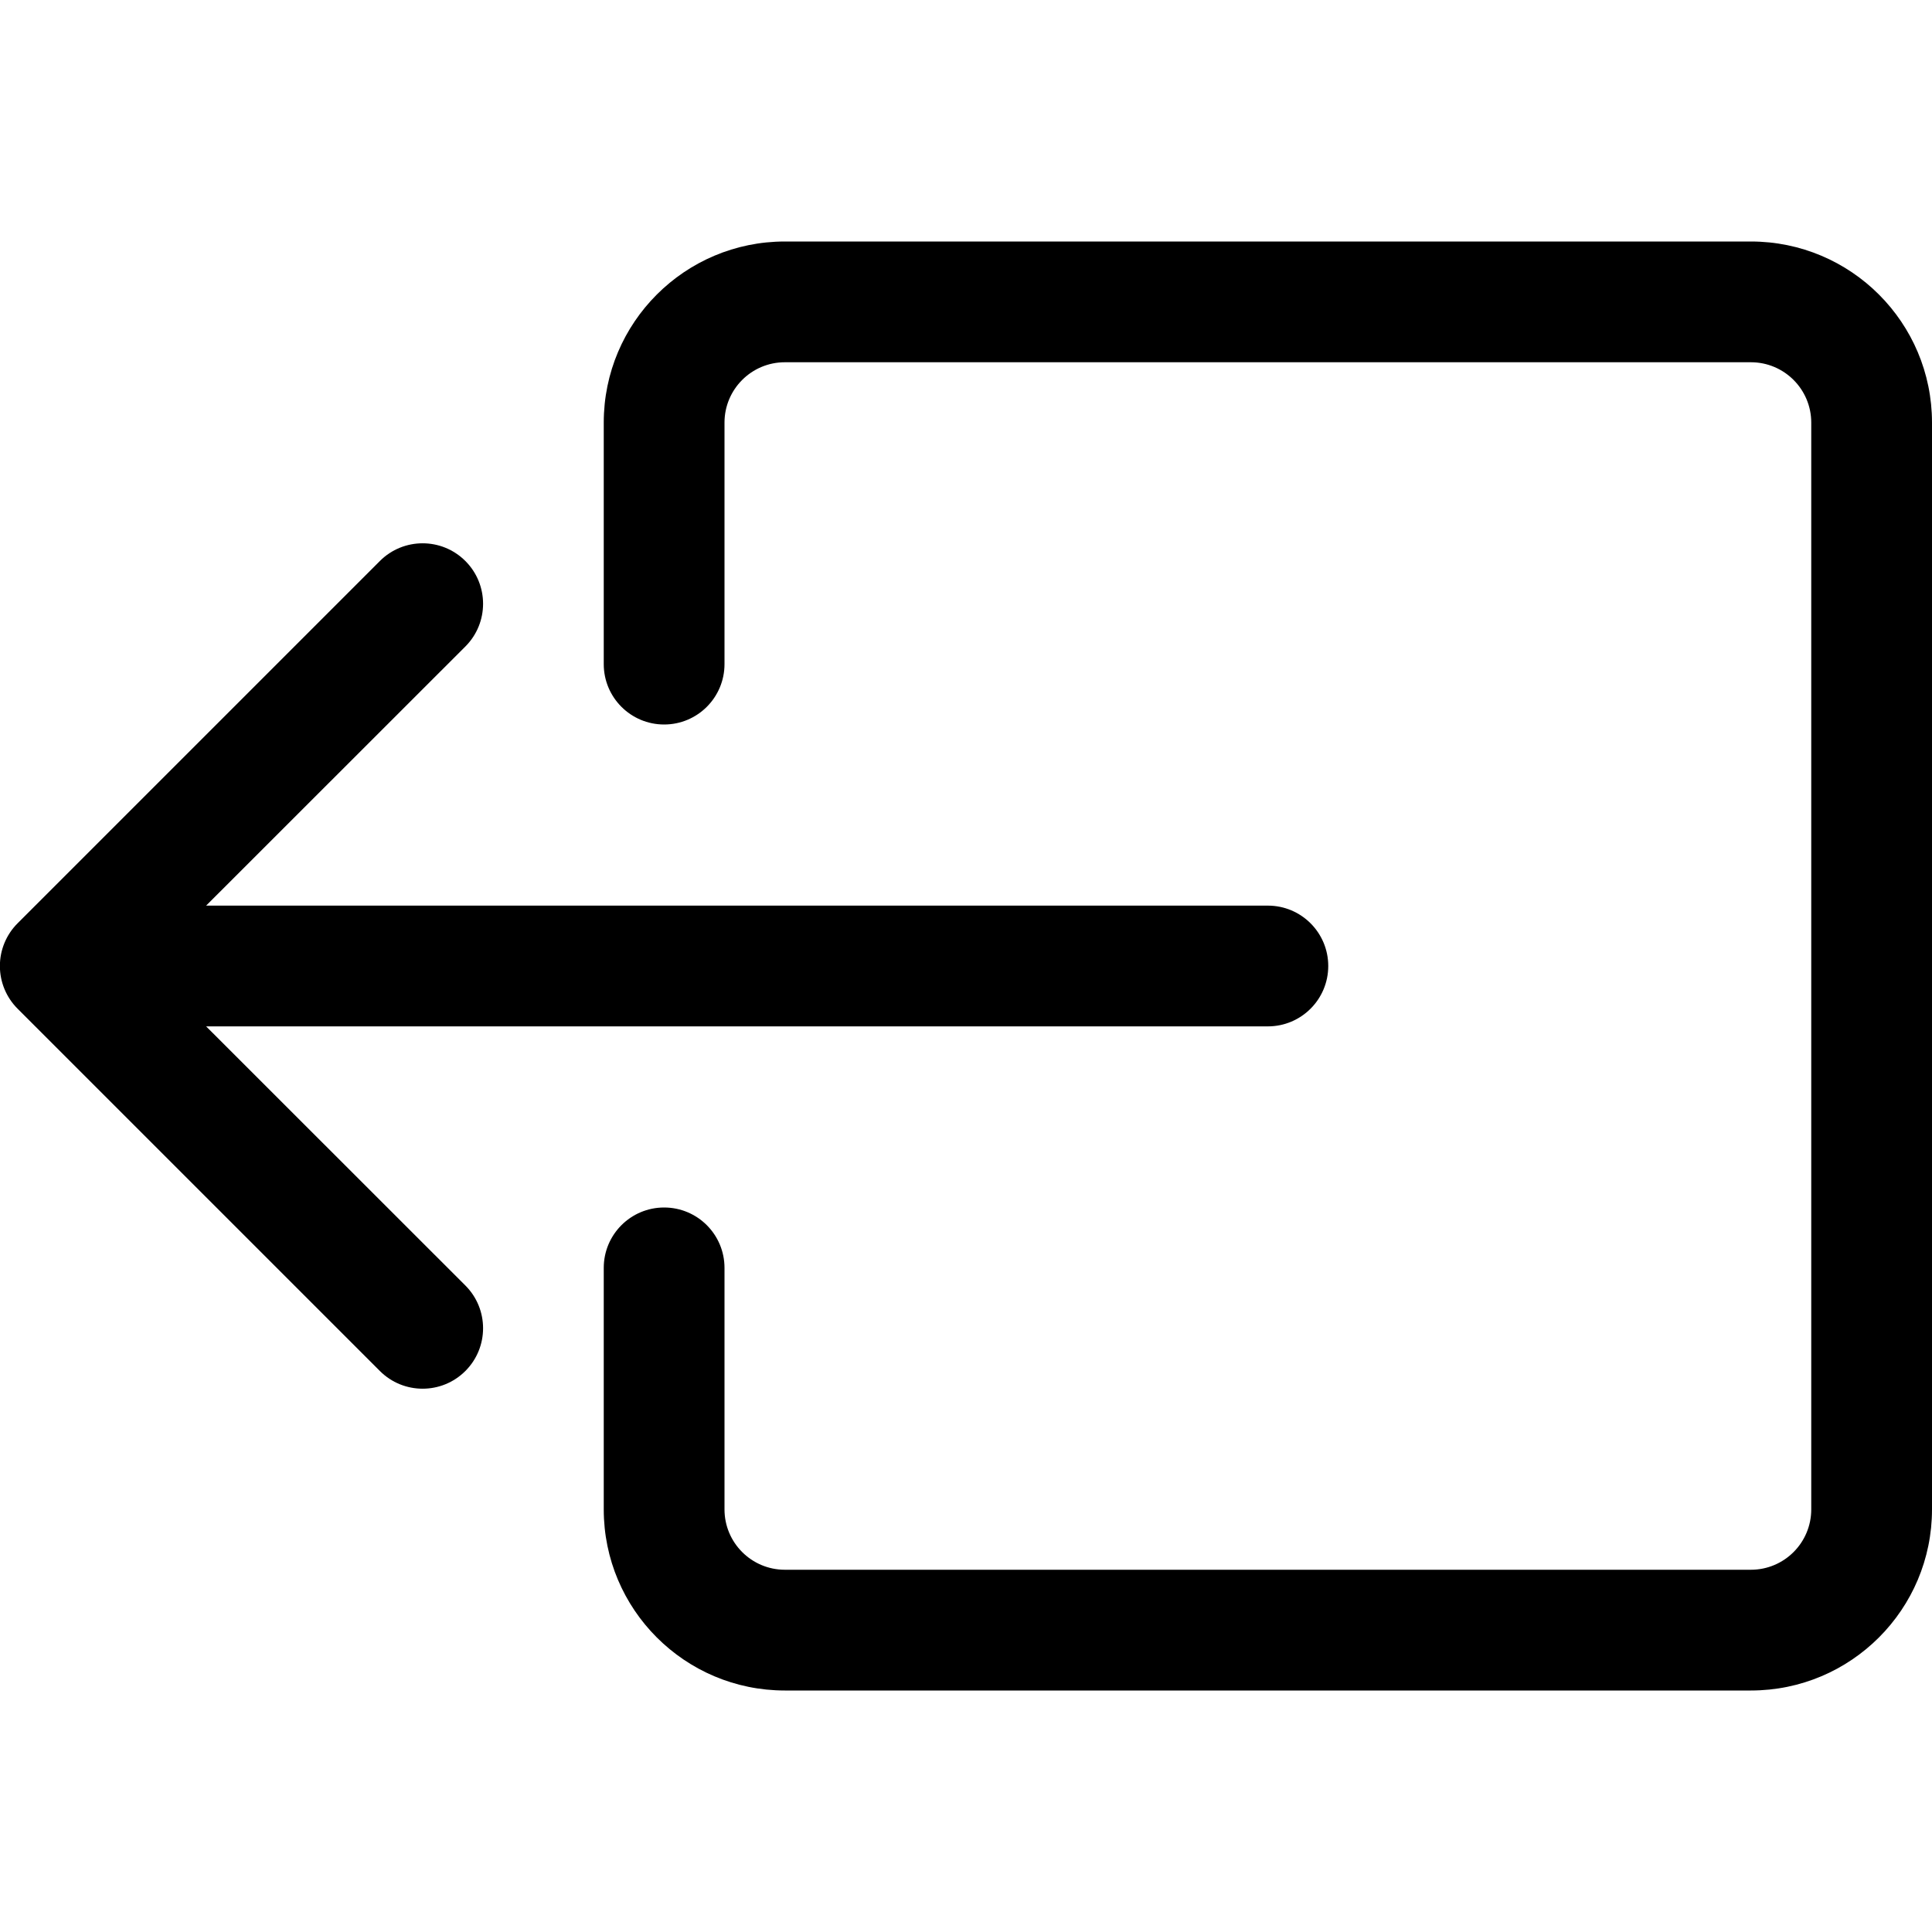
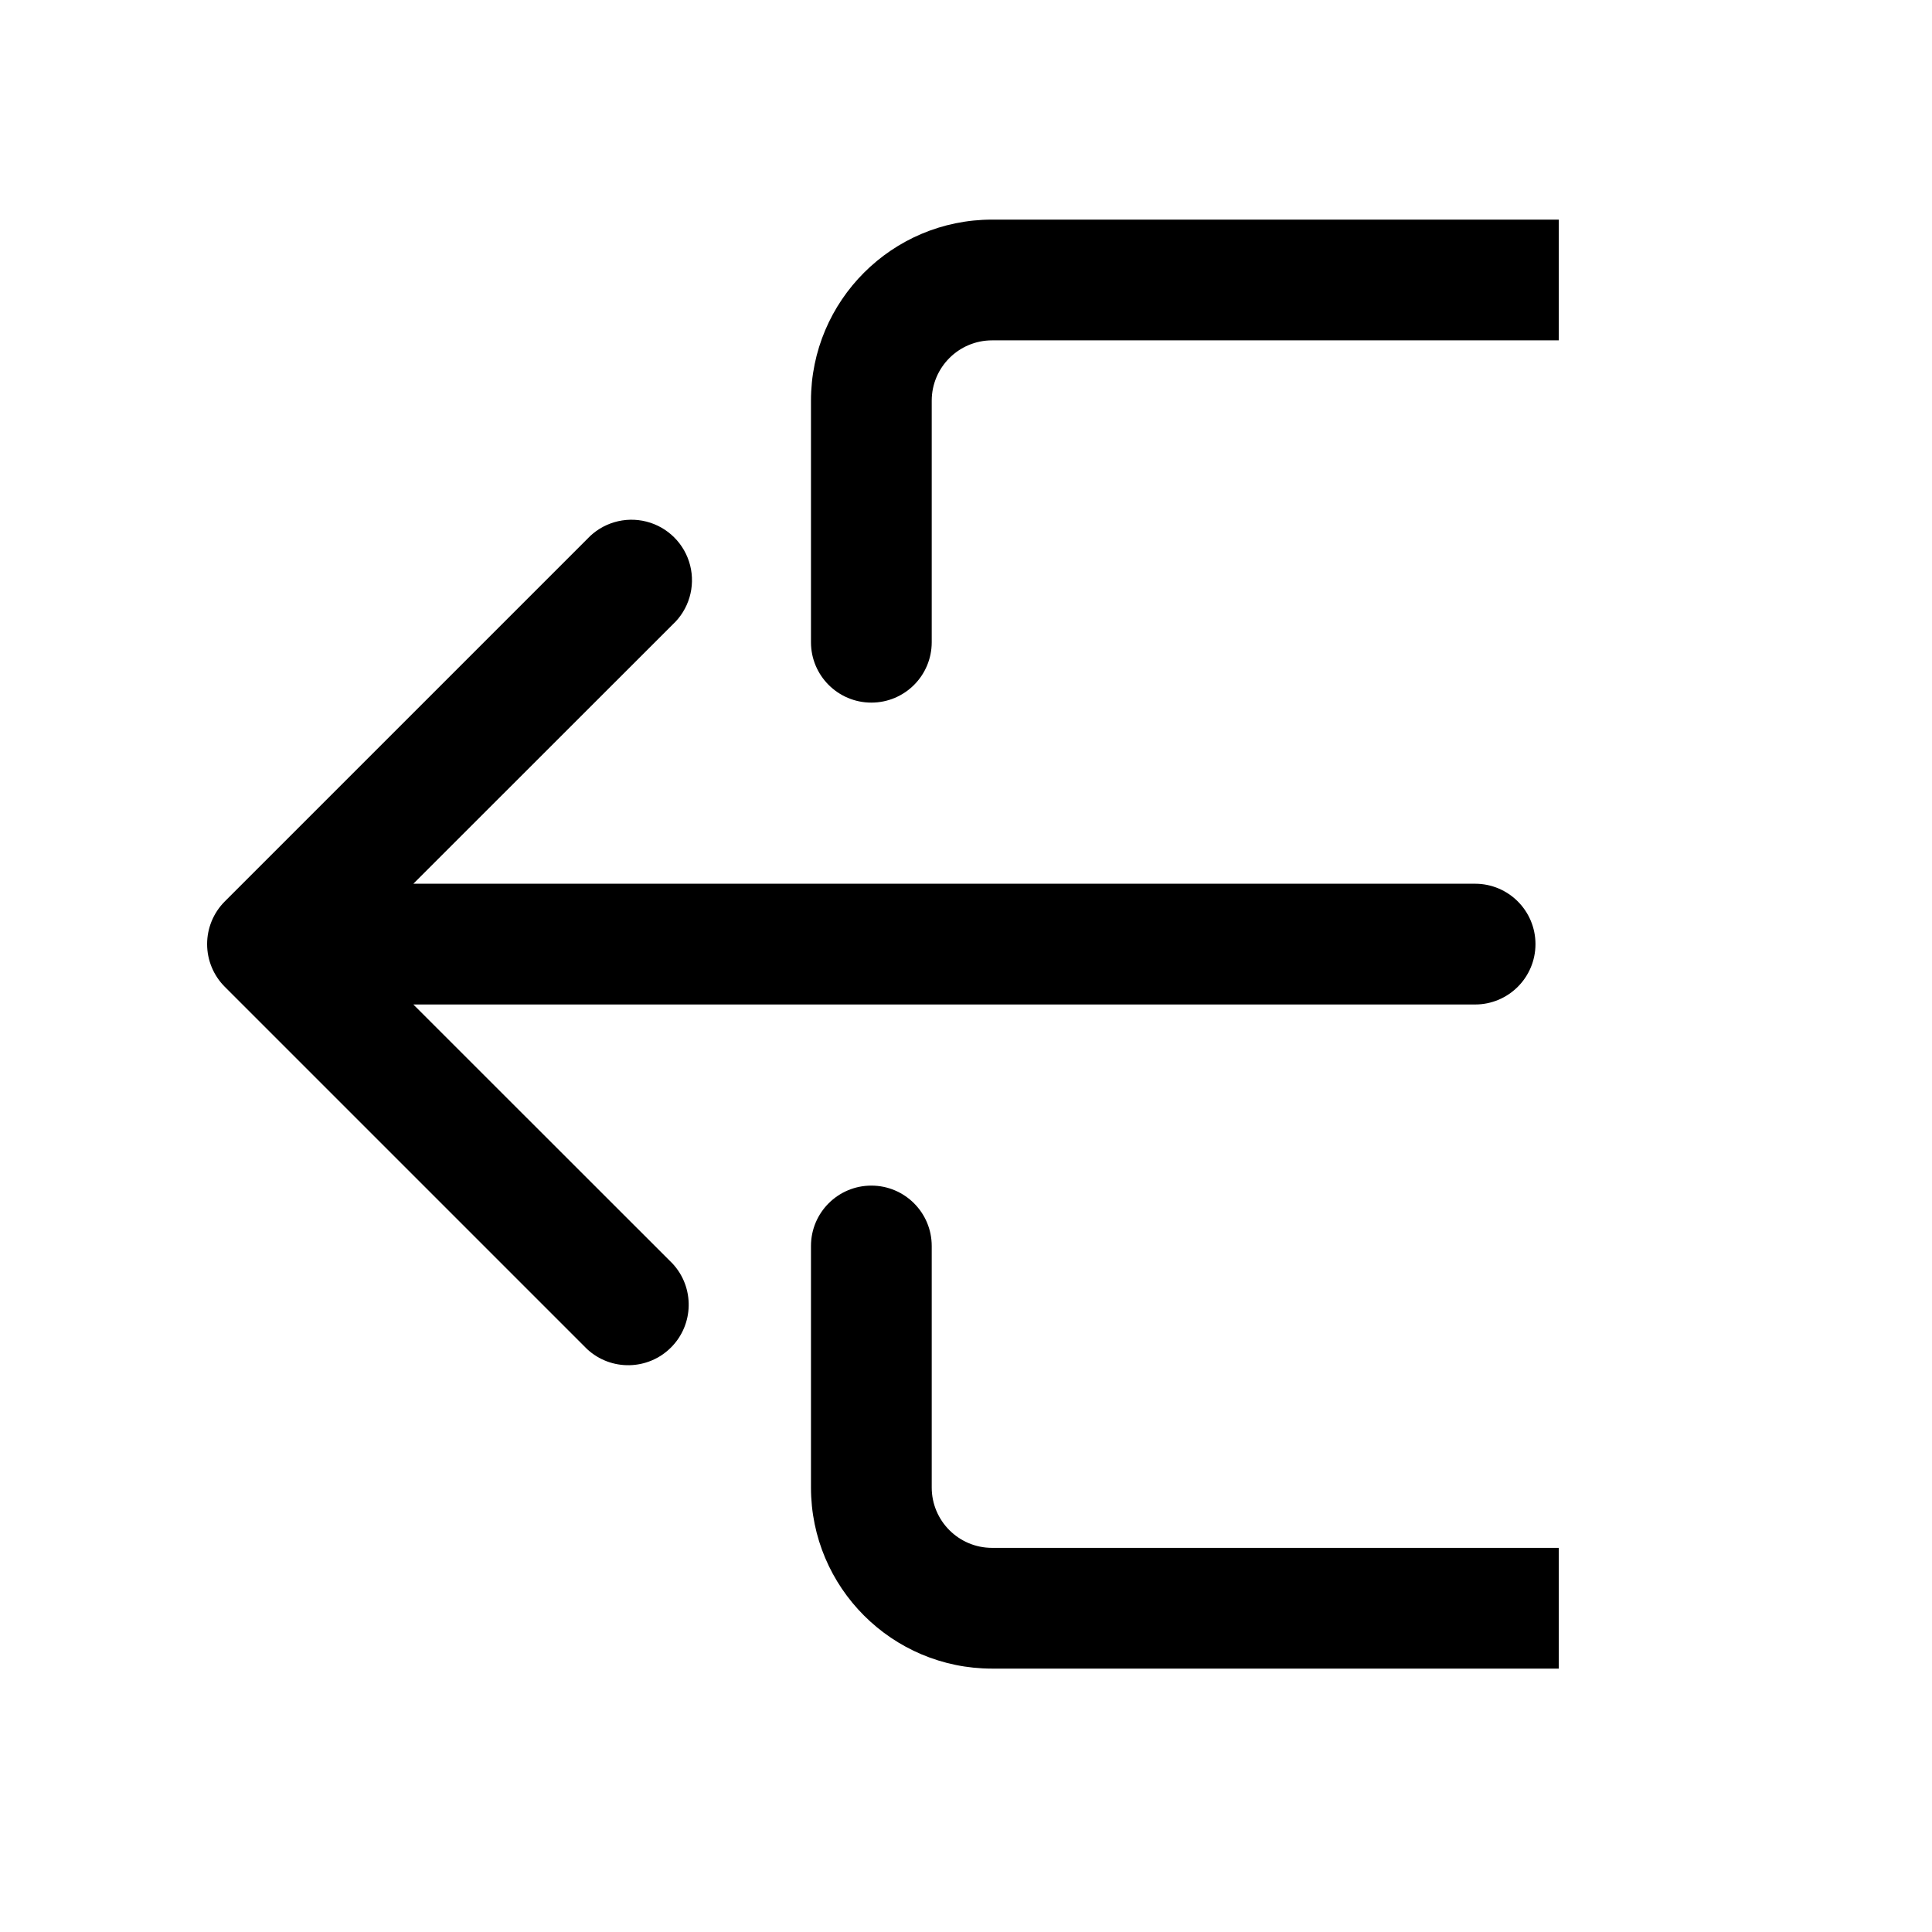
- <svg xmlns="http://www.w3.org/2000/svg" width="16" height="16" fill="currentColor" class="bi bi-box-arrow-left" viewBox="0 0 16 16">
-   <path fill-rule="evenodd" d="M6 12.5a.5.5 0 0 0 .5.5h8a.5.5 0 0 0 .5-.5v-9a.5.5 0 0 0-.5-.5h-8a.5.5 0 0 0-.5.5v2a.5.5 0 0 1-1 0v-2A1.5 1.5 0 0 1 6.5 2h8A1.5 1.5 0 0 1 16 3.5v9a1.5 1.5 0 0 1-1.5 1.5h-8A1.5 1.5 0 0 1 5 12.5v-2a.5.5 0 0 1 1 0v2z" />
-   <path fill-rule="evenodd" d="M.146 8.354a.5.5 0 0 1 0-.708l3-3a.5.5 0 1 1 .708.708L1.707 7.5H10.5a.5.5 0 0 1 0 1H1.707l2.147 2.146a.5.5 0 0 1-.708.708l-3-3z" />
+ <svg xmlns="http://www.w3.org/2000/svg" width="16" height="16" fill="currentColor" class="bi bi-box-arrow-left" viewBox="0 0 16 16" version="1.1" id="svg55">
+   <defs id="defs59">
+     <clipPath clipPathUnits="userSpaceOnUse" id="clipPath15188">
+       <rect style="fill:#00ffff;fill-opacity:0.506;stroke:none;stroke-width:1" id="rect15190" width="11.779" height="16.192" x="-0.586" y="0.437" />
+     </clipPath>
+     <clipPath clipPathUnits="userSpaceOnUse" id="clipPath15192">
+       <rect style="fill:#00ffff;fill-opacity:0.506;stroke:none;stroke-width:1" id="rect15194" width="11.779" height="16.192" x="-0.586" y="0.437" />
+     </clipPath>
+   </defs>
+   <path fill-rule="evenodd" d="M 6,12.5 A 0.5,0.5 0 0 0 6.5,13 h 8 A 0.5,0.5 0 0 0 15,12.5 v -9 A 0.5,0.5 0 0 0 14.5,3 h -8 A 0.5,0.5 0 0 0 6,3.5 v 2 a 0.5,0.5 0 0 1 -1,0 v -2 A 1.5,1.5 0 0 1 6.5,2 h 8 A 1.5,1.5 0 0 1 16,3.5 v 9 A 1.5,1.5 0 0 1 14.5,14 h -8 A 1.5,1.5 0 0 1 5,12.5 v -2 a 0.5,0.5 0 0 1 1,0 z" id="path51" clip-path="url(#clipPath15192)" transform="translate(1.716133,-0.1812629)" />
+   <path fill-rule="evenodd" d="m 0.146,8.354 a 0.5,0.5 0 0 1 0,-0.708 l 3,-3 A 0.501,0.501 0 1 1 3.854,5.354 L 1.707,7.5 H 10.5 a 0.5,0.5 0 0 1 0,1 H 1.707 l 2.147,2.146 a 0.501,0.501 0 0 1 -0.708,0.708 z" id="path53" clip-path="url(#clipPath15188)" transform="translate(1.716133,-0.1812629)" />
</svg>
